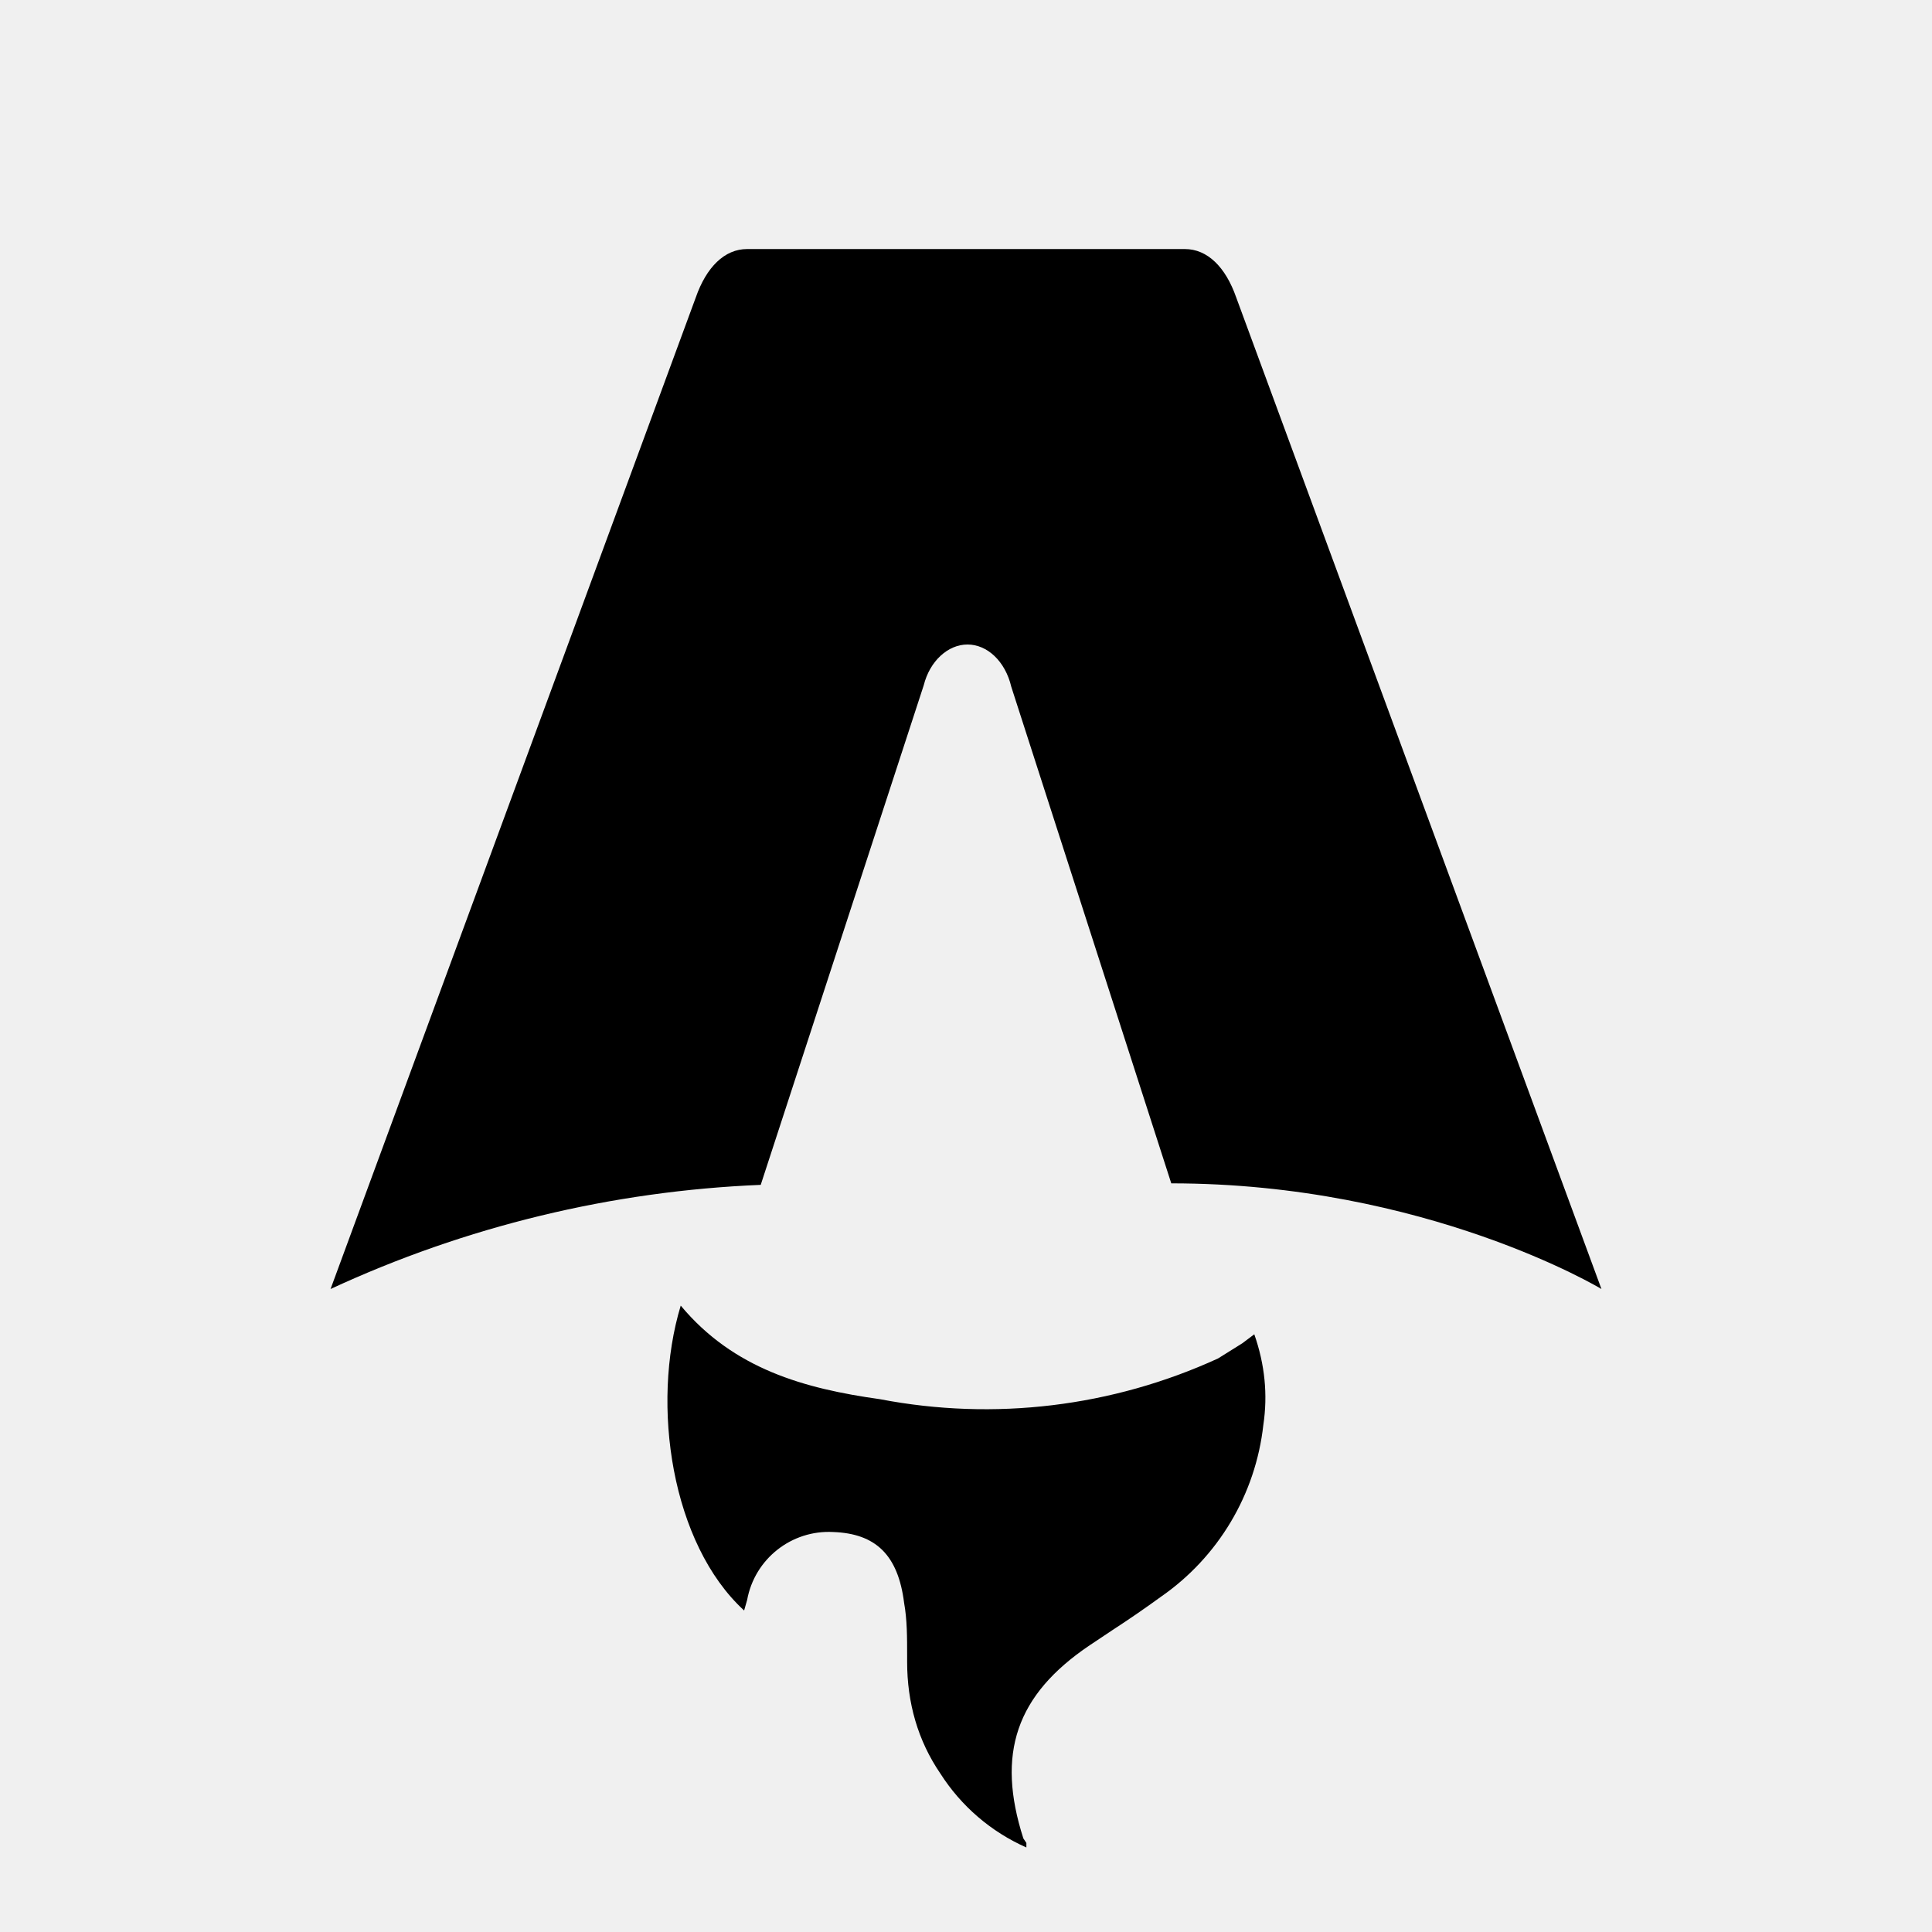
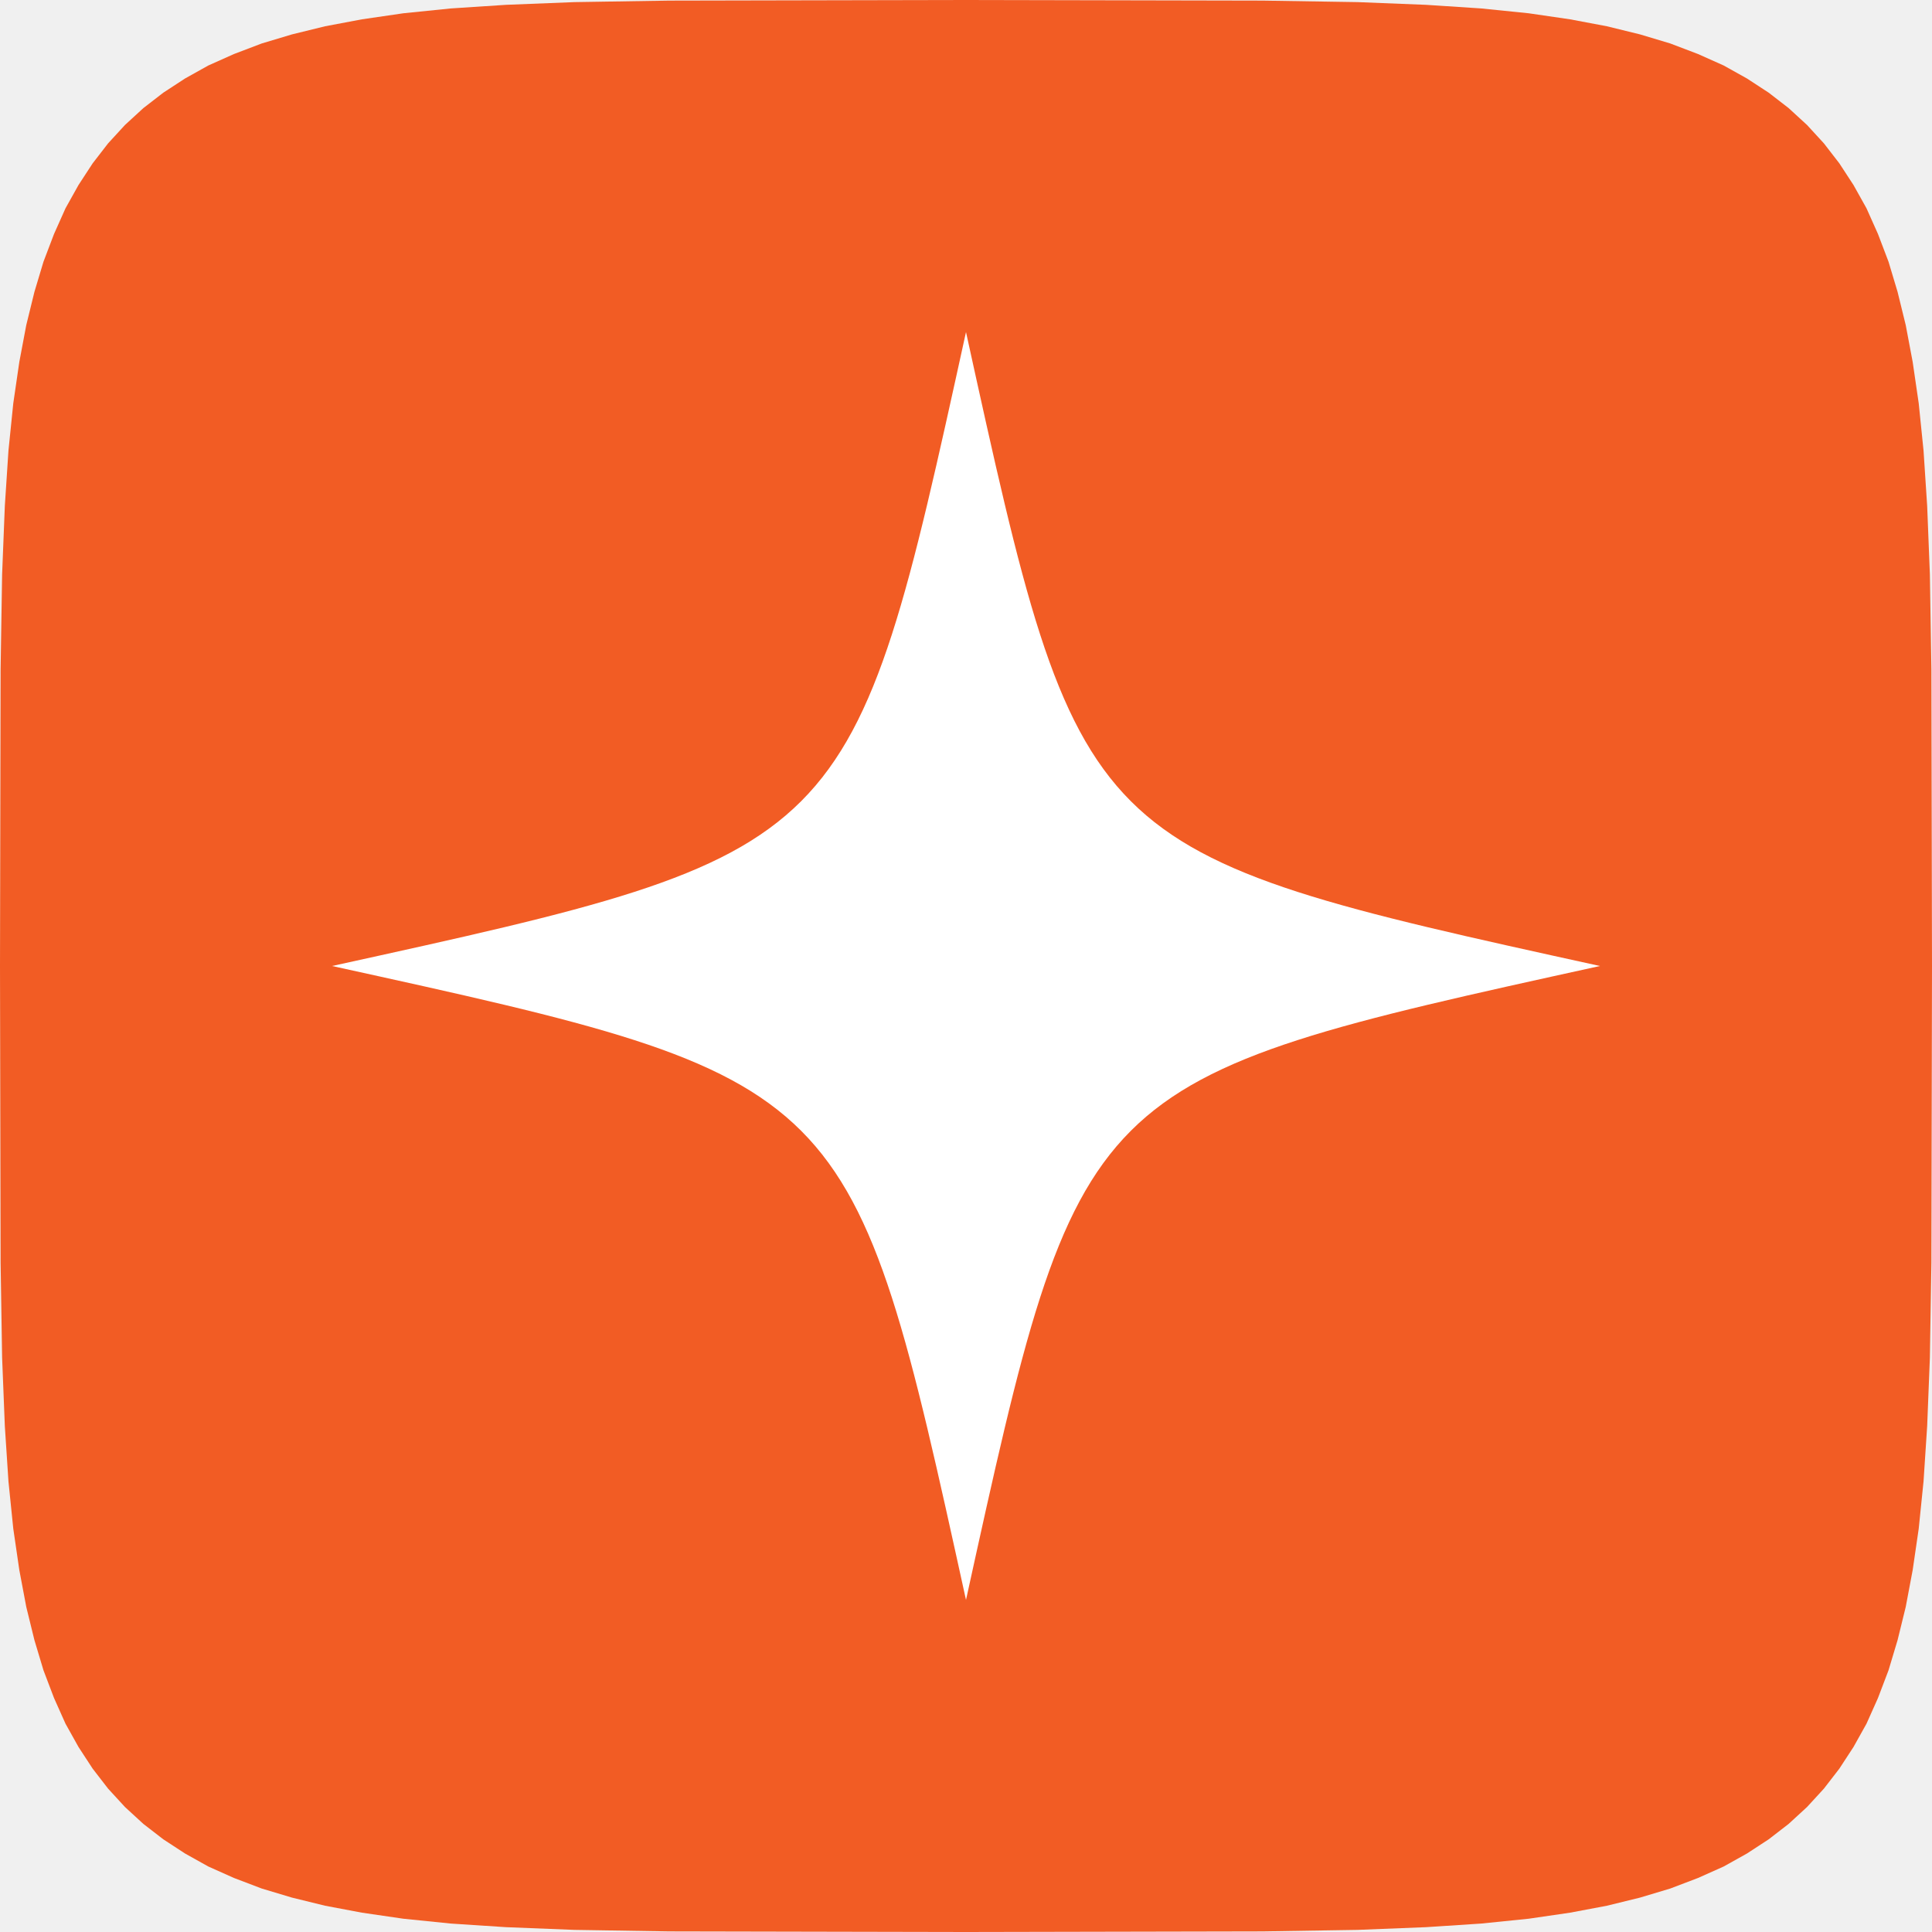
- <svg xmlns="http://www.w3.org/2000/svg" fill="none" viewBox="0 0 128 128">
-   <path d="M50.4 78.5a75.1 75.1 0 0 0-28.5 6.9l24.2-65.7c.7-2 1.9-3.2 3.4-3.2h29c1.5 0 2.7 1.2 3.4 3.2l24.2 65.7s-11.6-7-28.5-7L67 45.5c-.4-1.7-1.6-2.8-2.9-2.8-1.3 0-2.5 1.1-2.9 2.7L50.4 78.5Zm-1.1 28.2Zm-4.2-20.2c-2 6.6-.6 15.8 4.2 20.2a17.5 17.5 0 0 1 .2-.7 5.5 5.5 0 0 1 5.7-4.5c2.8.1 4.3 1.5 4.7 4.7.2 1.1.2 2.3.2 3.5v.4c0 2.7.7 5.2 2.2 7.4a13 13 0 0 0 5.7 4.9v-.3l-.2-.3c-1.8-5.6-.5-9.5 4.4-12.8l1.5-1a73 73 0 0 0 3.2-2.2 16 16 0 0 0 6.8-11.4c.3-2 .1-4-.6-6l-.8.6-1.6 1a37 37 0 0 1-22.4 2.7c-5-.7-9.7-2-13.2-6.2Z" />
-   <style>
-         path { fill: #000; }
-         @media (prefers-color-scheme: dark) {
-             path { fill: #FFF; }
-         }
-     </style>
+ <svg xmlns="http://www.w3.org/2000/svg" viewBox="0 0 64 64">
+   <path d="M64.00 32.00L63.98 41.83L63.93 44.97L63.84 47.24L63.72 49.07L63.56 50.64L63.36 52.01L63.13 53.23L62.86 54.33L62.56 55.33L62.21 56.25L61.83 57.10L61.40 57.87L60.93 58.59L60.42 59.25L59.86 59.86L59.25 60.42L58.59 60.93L57.87 61.40L57.10 61.83L56.25 62.21L55.33 62.56L54.33 62.86L53.23 63.13L52.01 63.36L50.64 63.56L49.07 63.72L47.24 63.84L44.97 63.93L41.83 63.98L32.00 64.00L22.17 63.98L19.03 63.93L16.76 63.84L14.93 63.72L13.36 63.56L11.99 63.36L10.77 63.13L9.67 62.86L8.67 62.56L7.75 62.21L6.90 61.83L6.13 61.40L5.41 60.93L4.75 60.42L4.14 59.86L3.58 59.25L3.07 58.59L2.60 57.87L2.17 57.10L1.79 56.25L1.44 55.33L1.14 54.33L0.87 53.23L0.64 52.01L0.44 50.64L0.28 49.07L0.16 47.24L0.07 44.97L0.02 41.83L0.00 32.00L0.02 22.17L0.07 19.03L0.16 16.76L0.28 14.93L0.44 13.36L0.64 11.99L0.87 10.77L1.14 9.67L1.44 8.67L1.79 7.75L2.17 6.90L2.60 6.13L3.07 5.41L3.58 4.75L4.14 4.14L4.75 3.58L5.41 3.07L6.13 2.60L6.90 2.17L7.75 1.79L8.67 1.44L9.67 1.14L10.77 0.87L11.99 0.64L13.36 0.44L14.93 0.28L16.76 0.16L19.03 0.07L22.17 0.02L32.00 0.00L41.83 0.02L44.97 0.07L47.24 0.16L49.07 0.28L50.64 0.44L52.01 0.64L53.23 0.87L54.33 1.14L55.33 1.44L56.25 1.79L57.10 2.17L57.87 2.60L58.59 3.07L59.25 3.58L59.86 4.14L60.42 4.75L60.93 5.41L61.40 6.13L61.83 6.90L62.21 7.75L62.56 8.67L62.86 9.67L63.13 10.77L63.36 11.99L63.56 13.36L63.72 14.93L63.84 16.76L63.93 19.03L63.98 22.17Z" fill="#F25C24" />
+   <path d="M32 11C35.78 28.22 35.78 28.22 53 32C35.78 35.78 35.78 35.78 32 53C28.22 35.78 28.22 35.78 11 32C28.22 28.22 28.22 28.22 32 11Z" fill="#FFFFFF" />
</svg>
